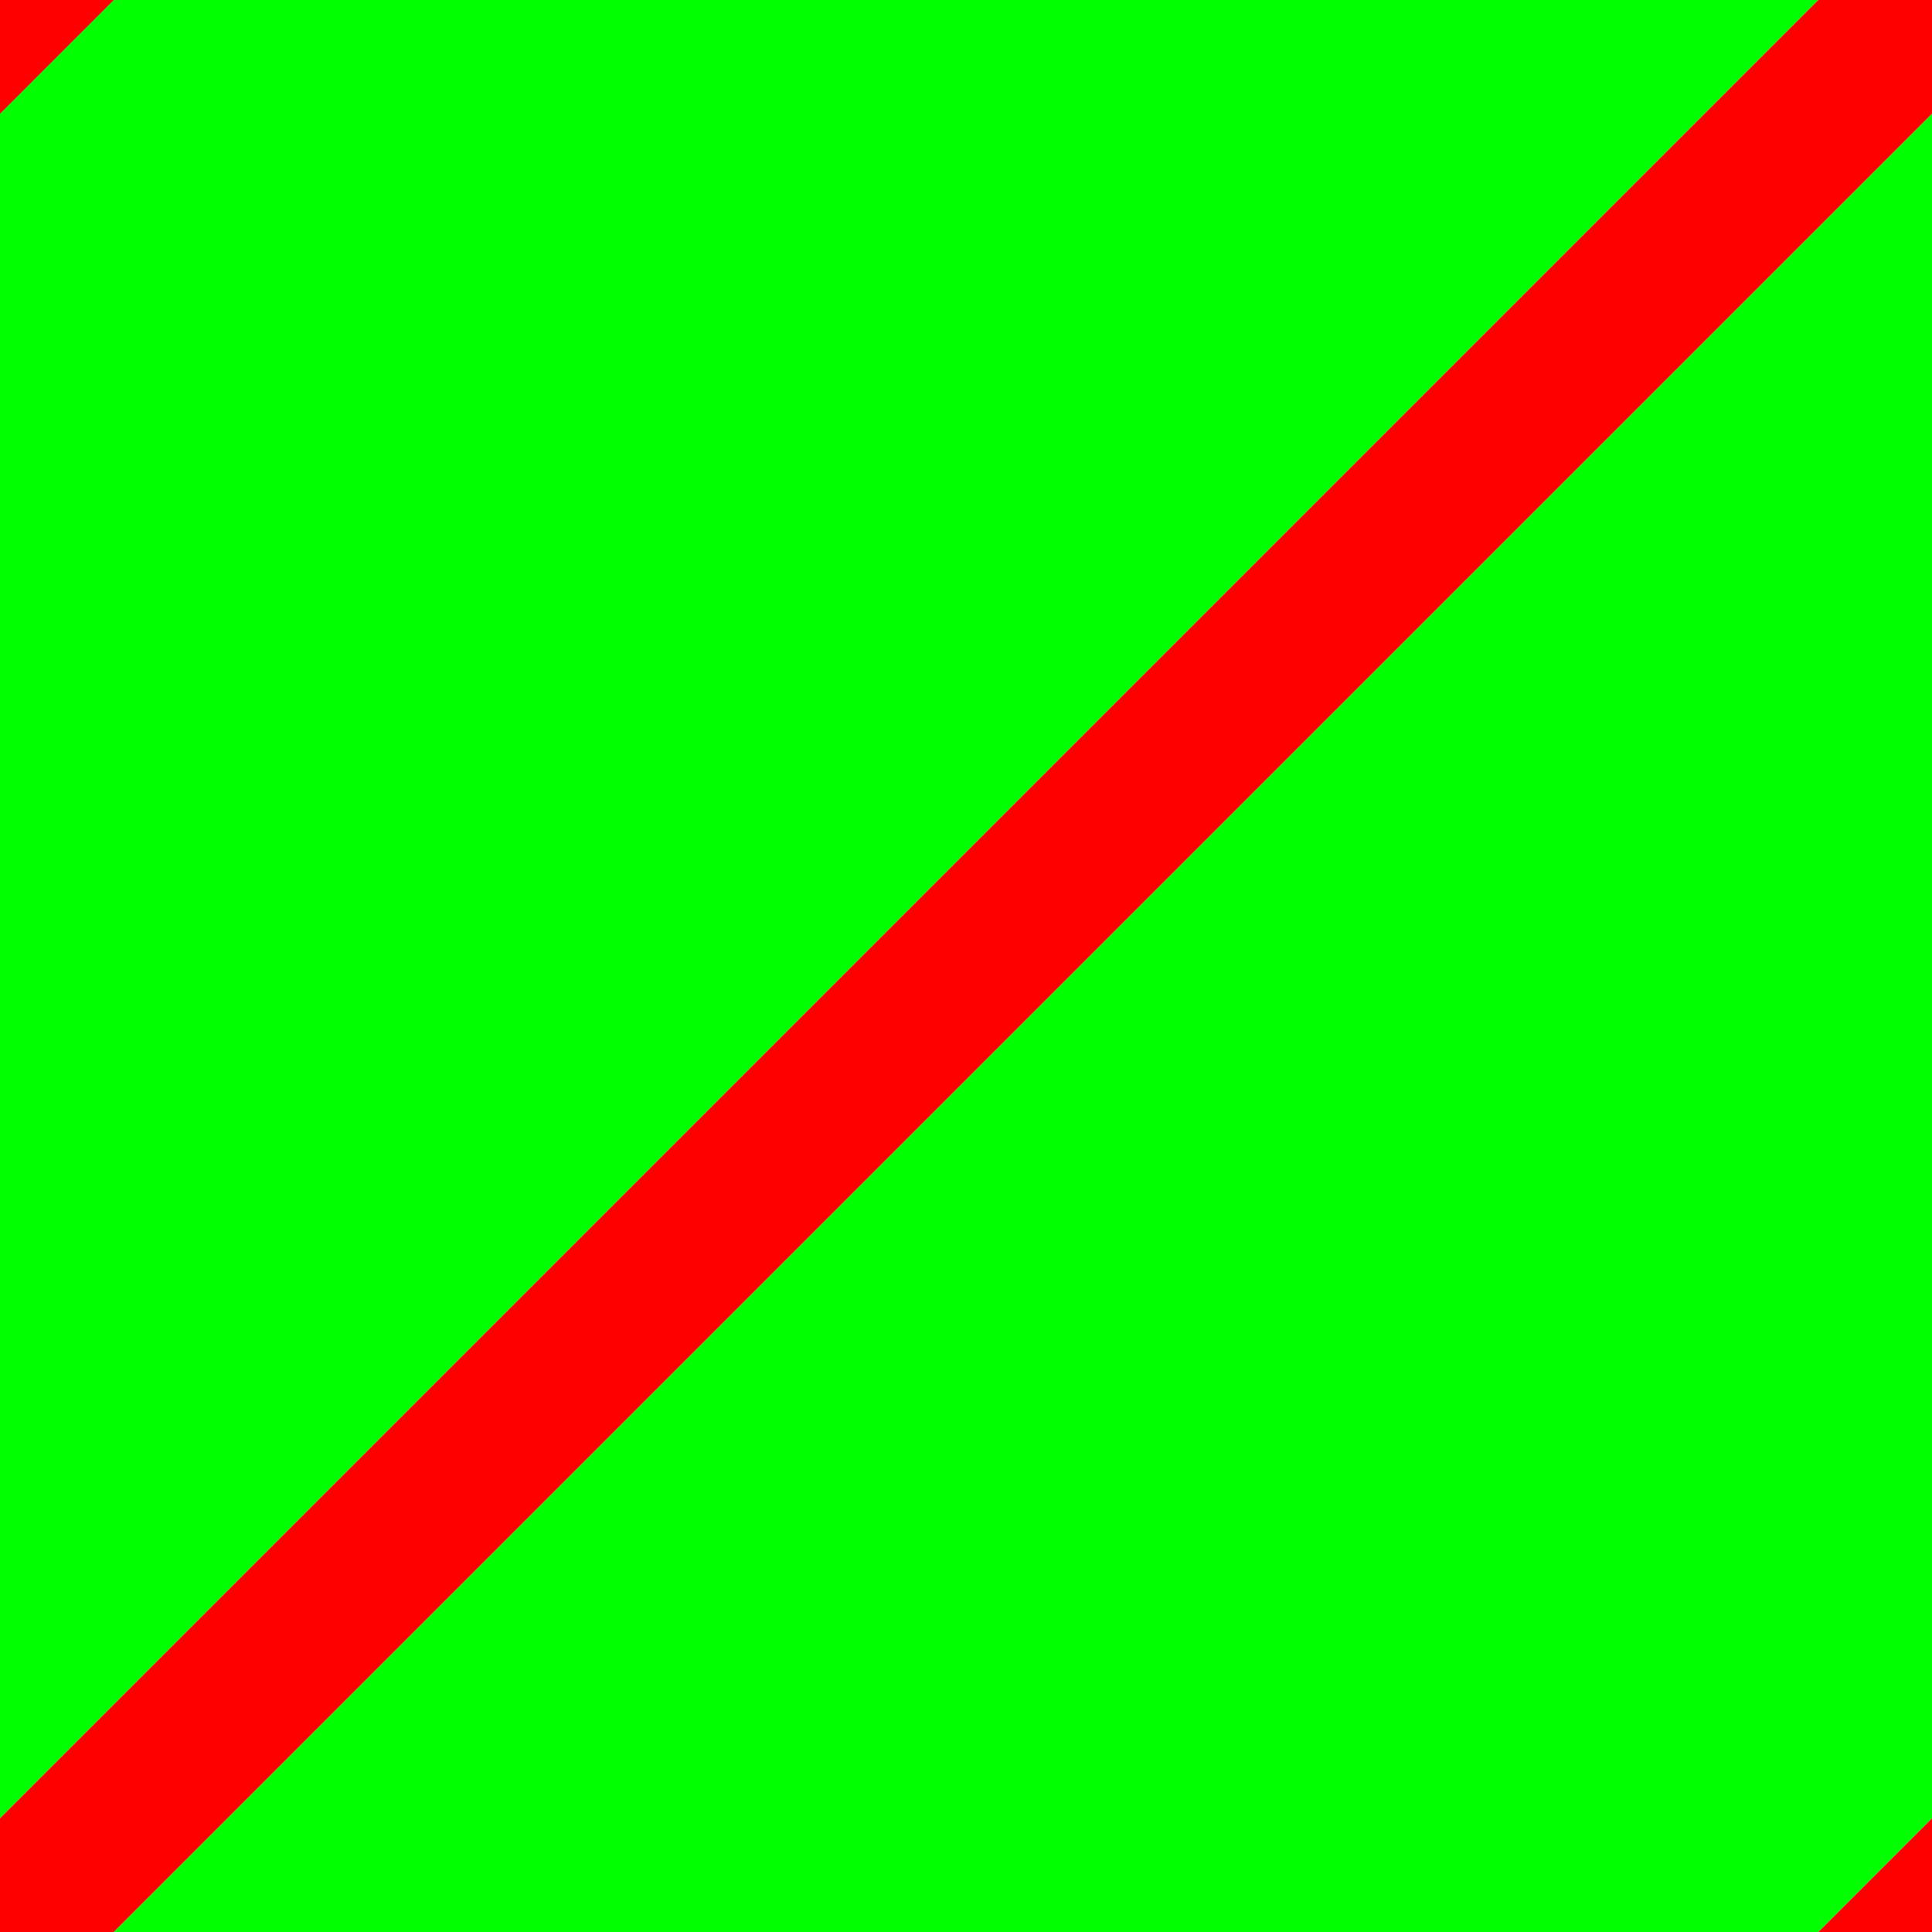
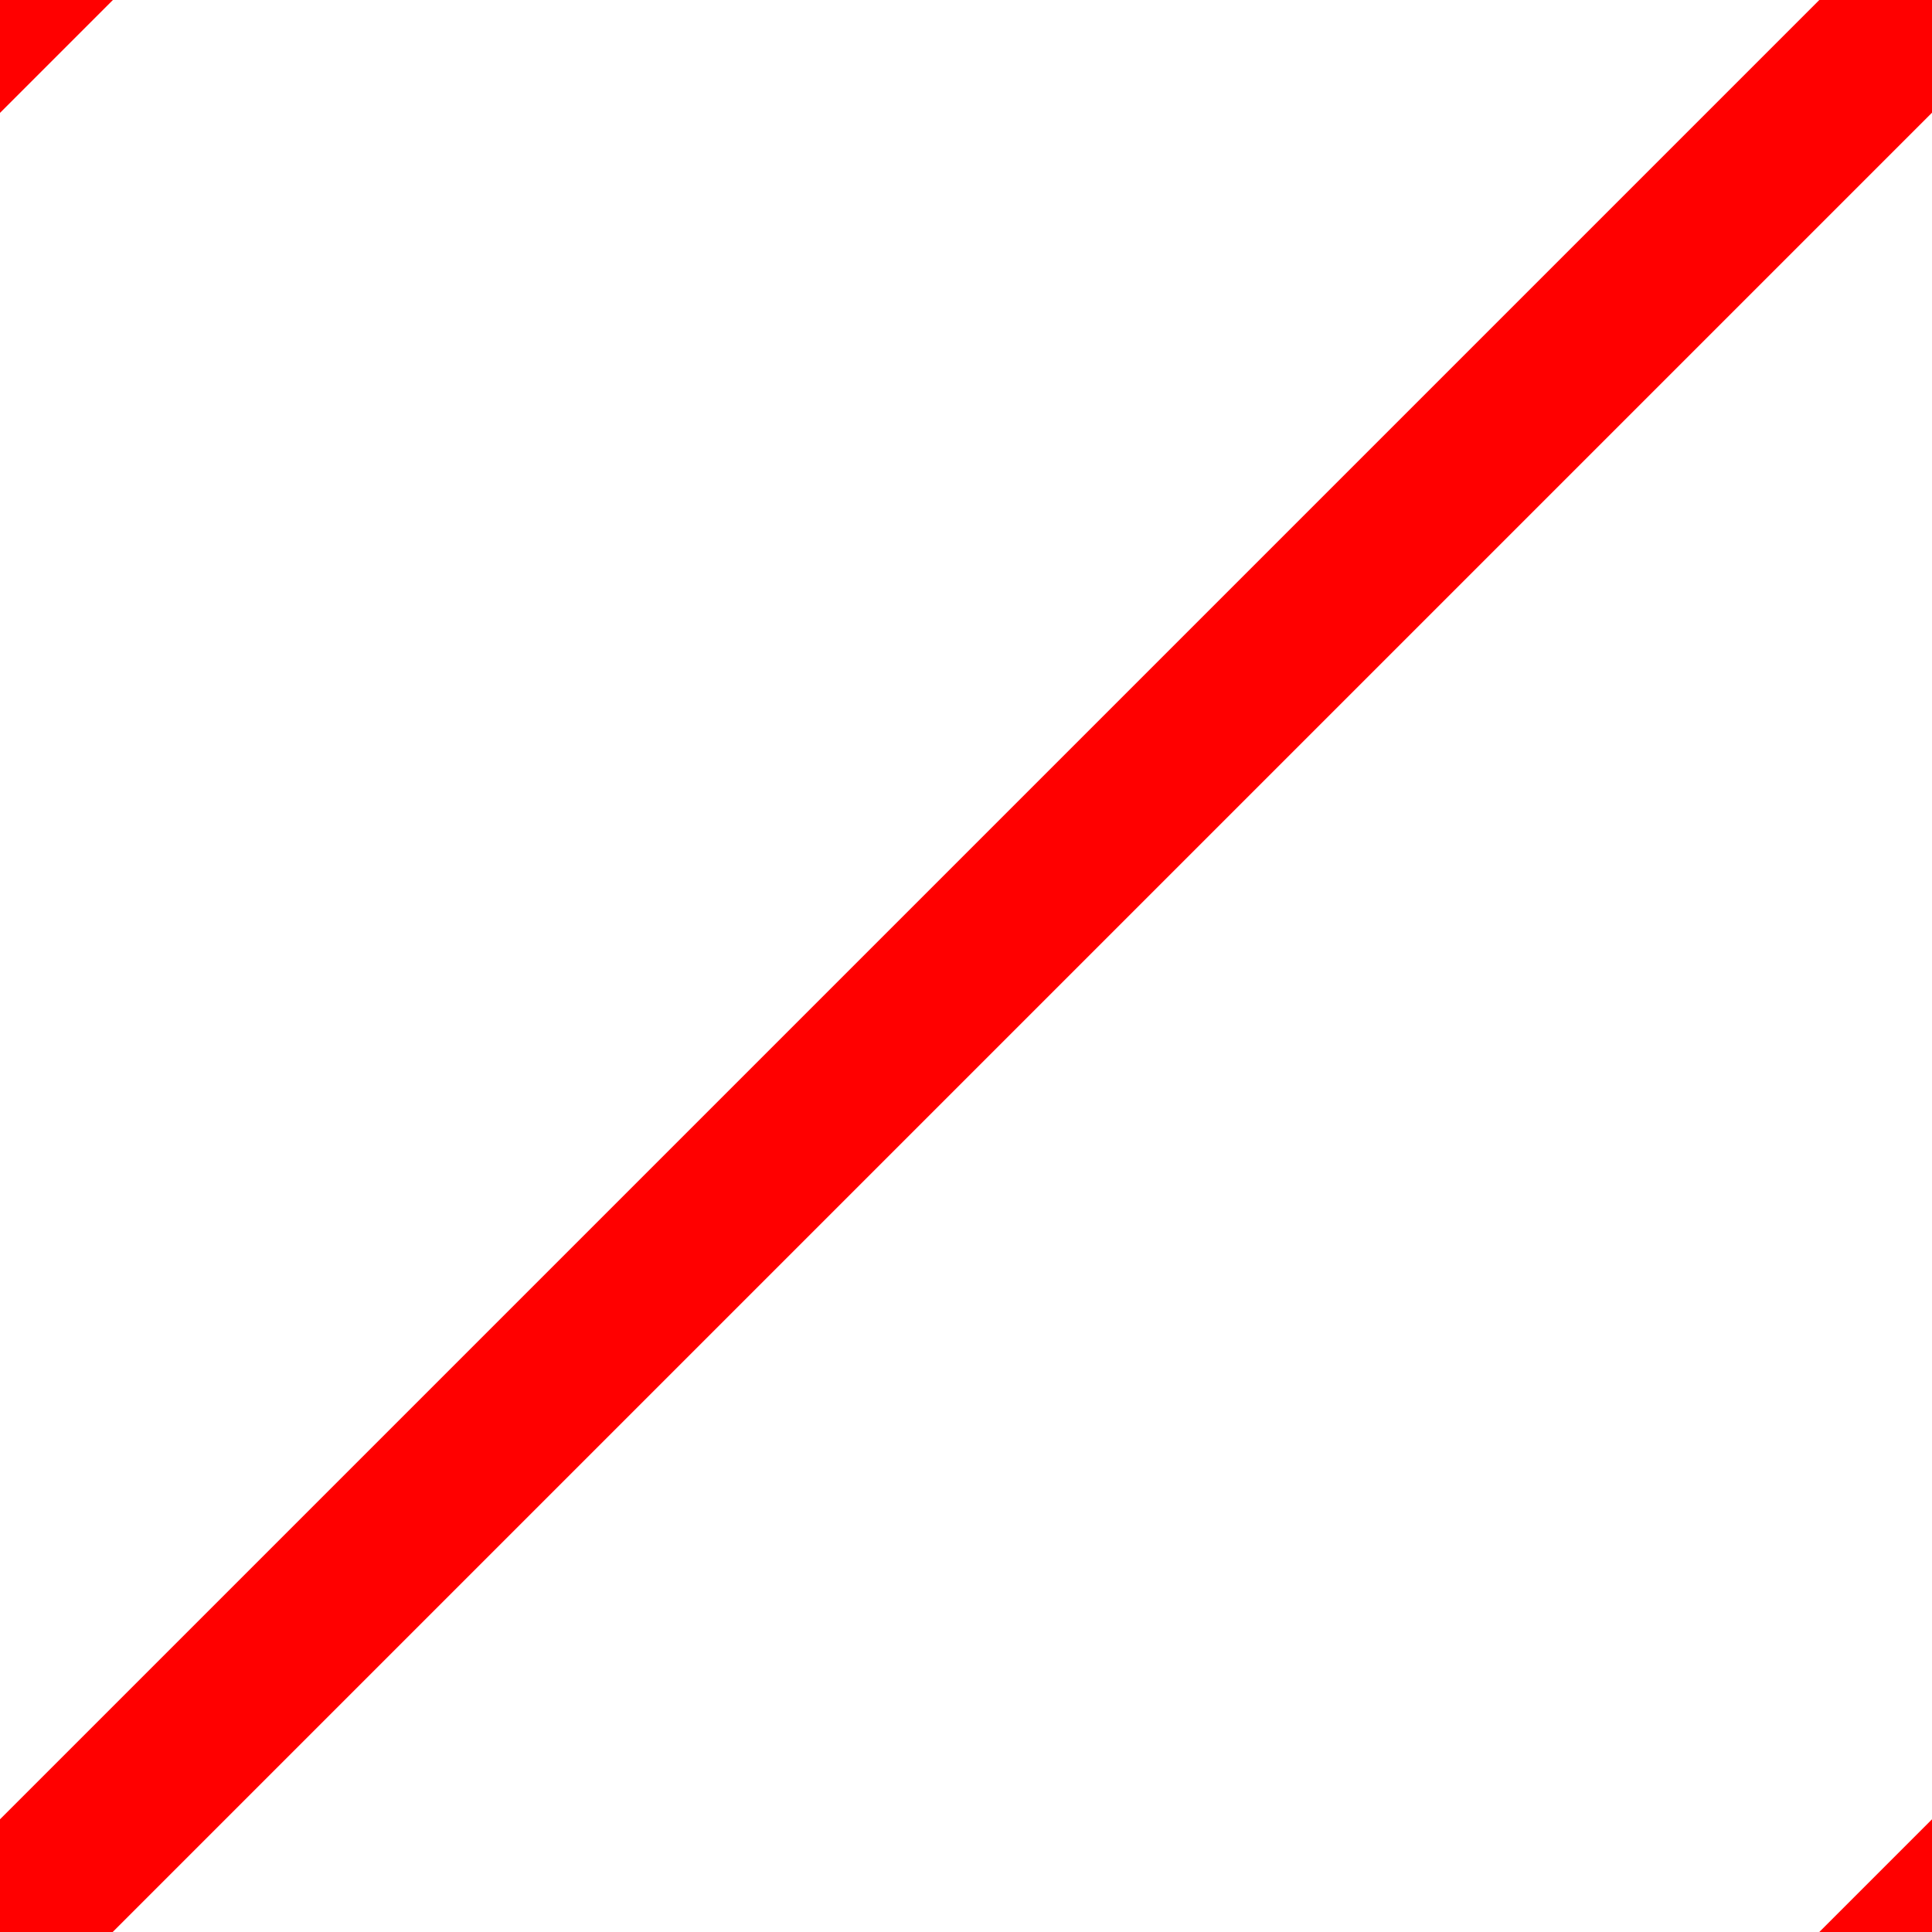
- <svg xmlns="http://www.w3.org/2000/svg" version="1.1" id="Layer_1" x="0px" y="0px" width="12px" height="12px" viewBox="0 0 12 12" enable-background="new 0 0 12 12" xml:space="preserve">
-   <polygon fill="#FF0000" points="12,12 12,11.293 11.293,12 " />
-   <polygon fill="#FF0000" points="0.707,0 0,0 0,0.707 " />
-   <text transform="matrix(1 0 0 1 0 -7.2285)" fill="#FF0000" font-family="'ArialMT'" font-size="12">lines-up-a</text>
-   <polygon fill="#FF0000" points="0.707,0 0,0 0,0.707 " />
-   <polygon fill="#FF0000" points="0.707,12 0,12 0,11.293 11.293,0 12,0 12,0.707 " />
-   <polygon fill="#00FF00" points="0,11.293 11.293,0 0.707,0 0,0.707 " />
-   <polygon fill="#00FF00" points="0.707,12 12,0.707 12,11.293 11.293,12 " />
+ <svg xmlns="http://www.w3.org/2000/svg" version="1.1" id="Layer_1" x="0px" y="0px" viewBox="-251 358.5 12 12" style="enable-background:new -251 358.5 12 12;" xml:space="preserve">
+   <style type="text/css">
+ 	.st0{fill:#FF0000;}
+ 	.st1{enable-background:new    ;}
+ </style>
+   <polygon class="st0" points="-239,370.5 -239,369.8 -239.7,370.5 " />
+   <polygon class="st0" points="-250.3,358.5 -251,358.5 -251,359.2 " />
+   <text transform="matrix(1 0 0 1 -251 351.2715)" style="font-family:'ArialMT'; font-size:12px;">lines-up-a</text>
+   <polygon class="st0" points="-250.3,358.5 -251,358.5 -251,359.2 " />
+   <polygon class="st0" points="-250.3,370.5 -251,370.5 -251,369.8 -239.7,358.5 -239,358.5 -239,359.2 " />
</svg>
